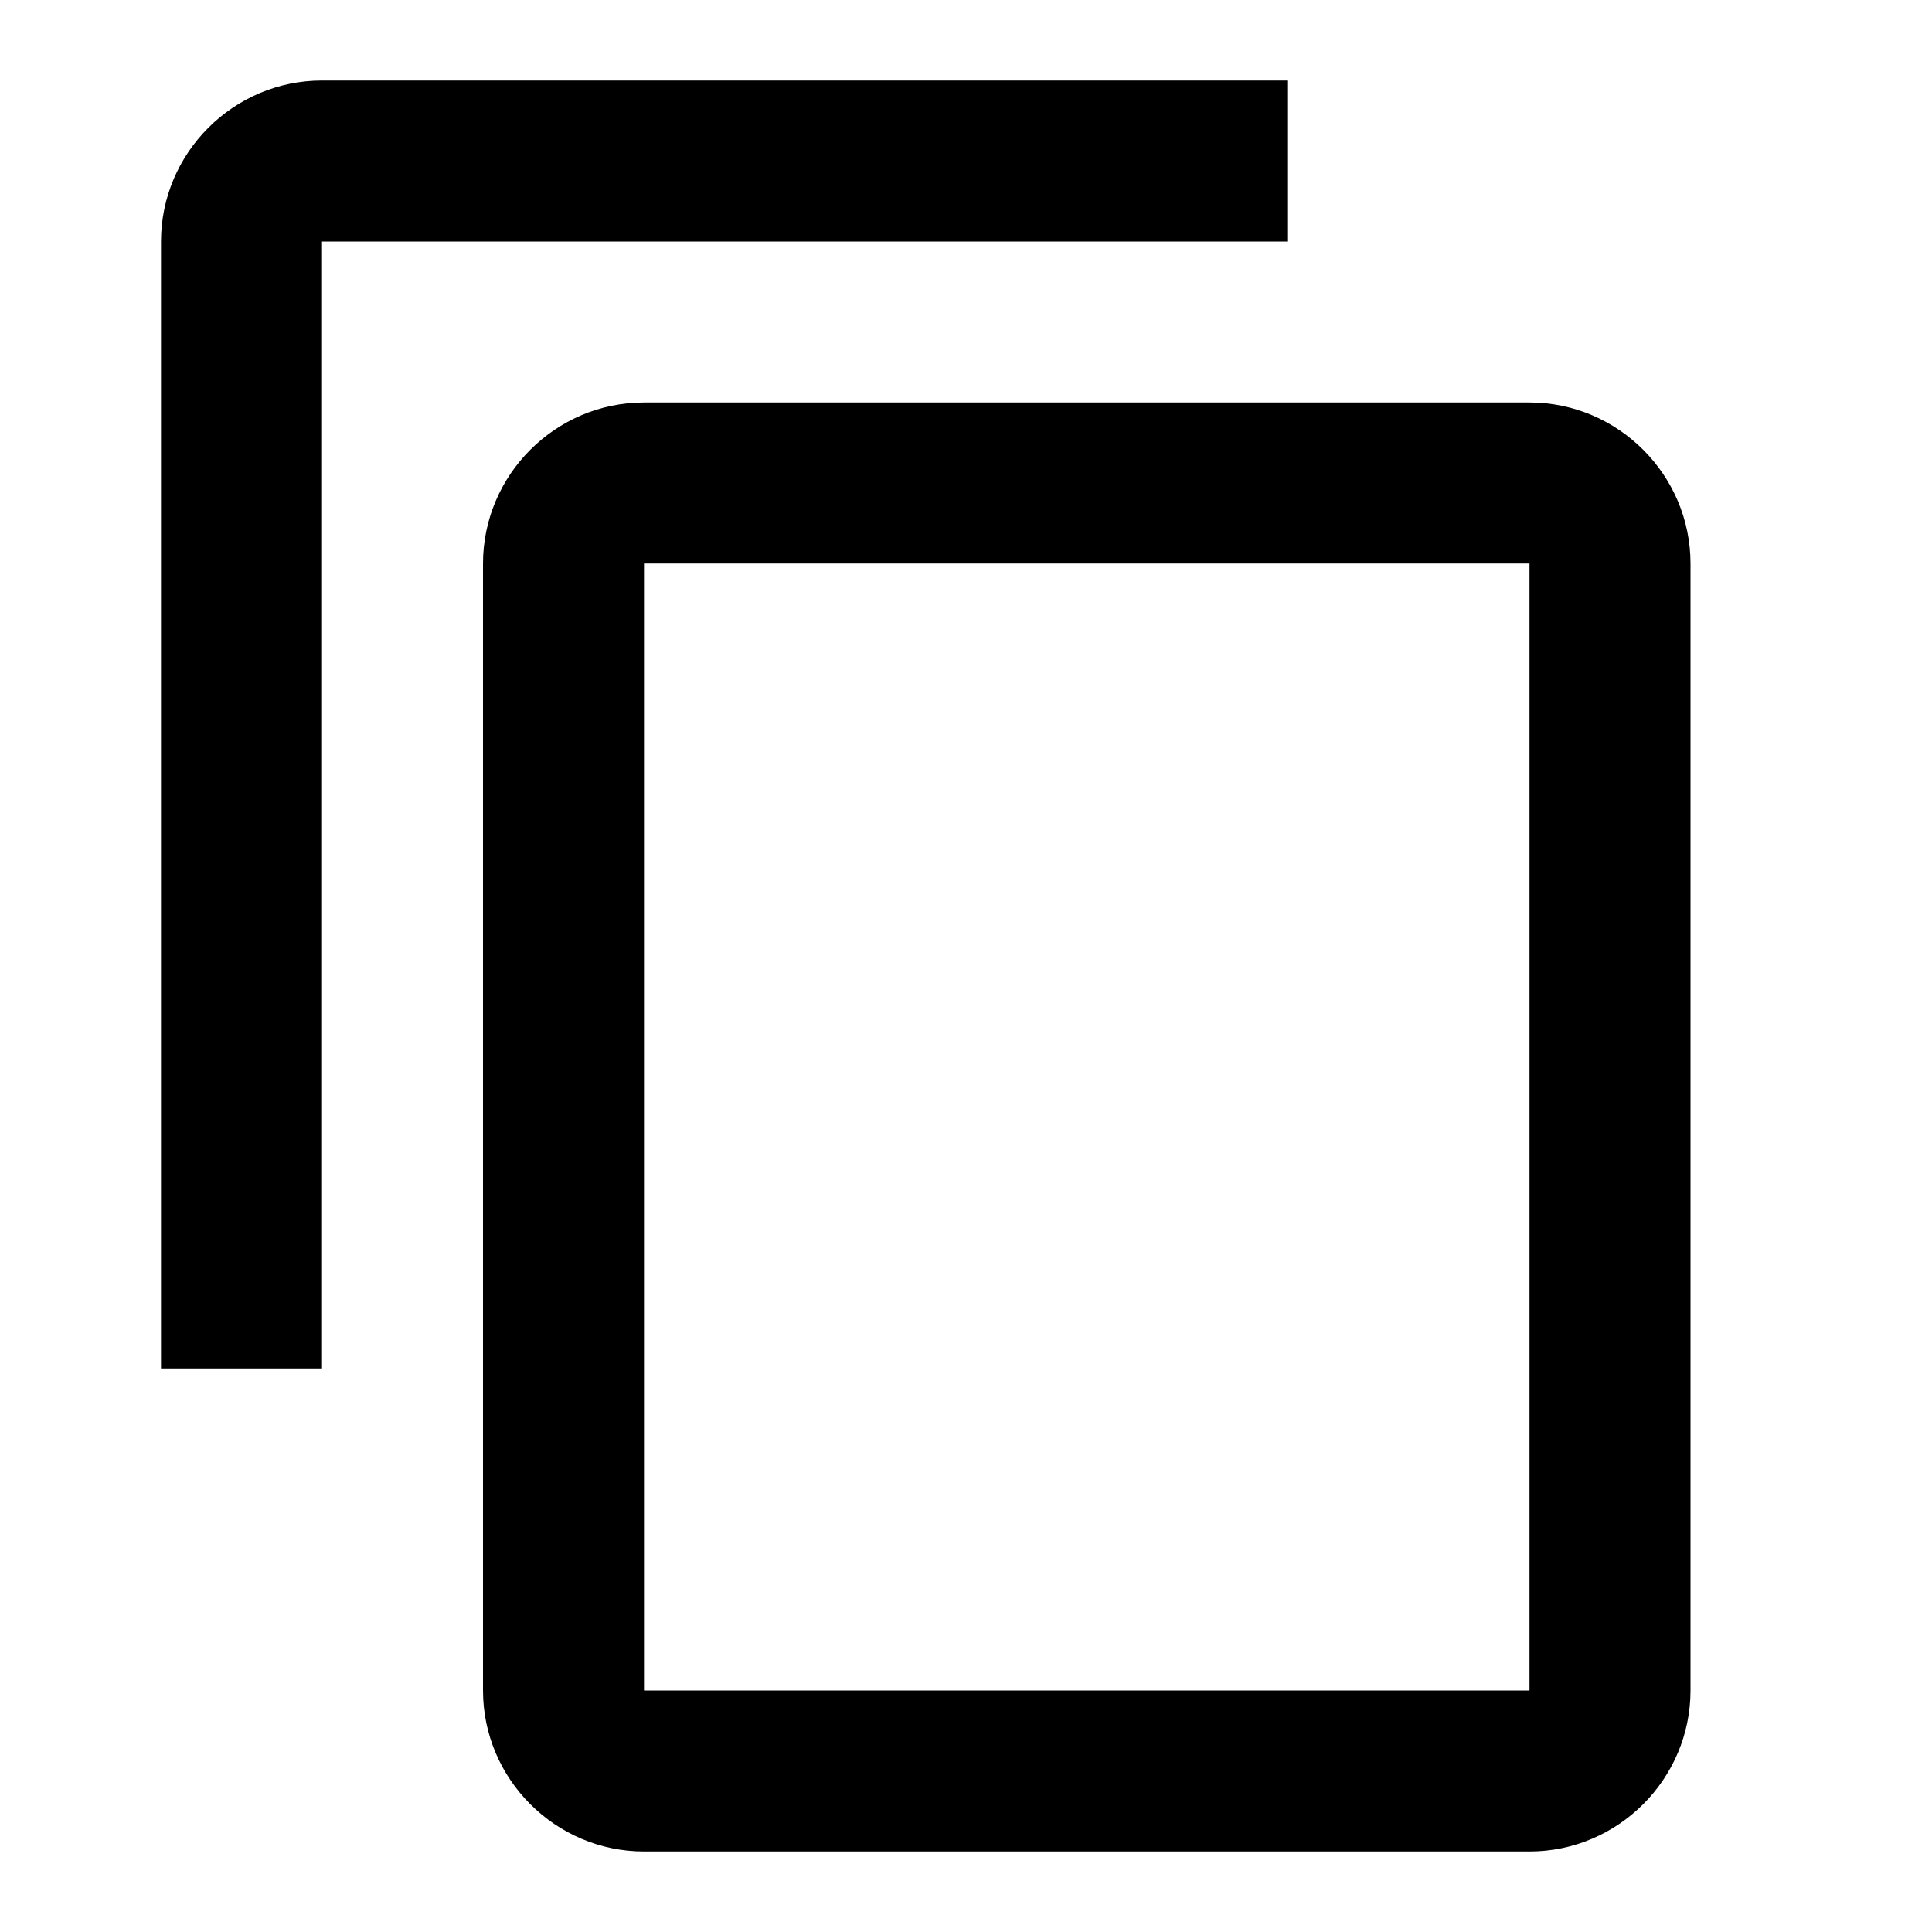
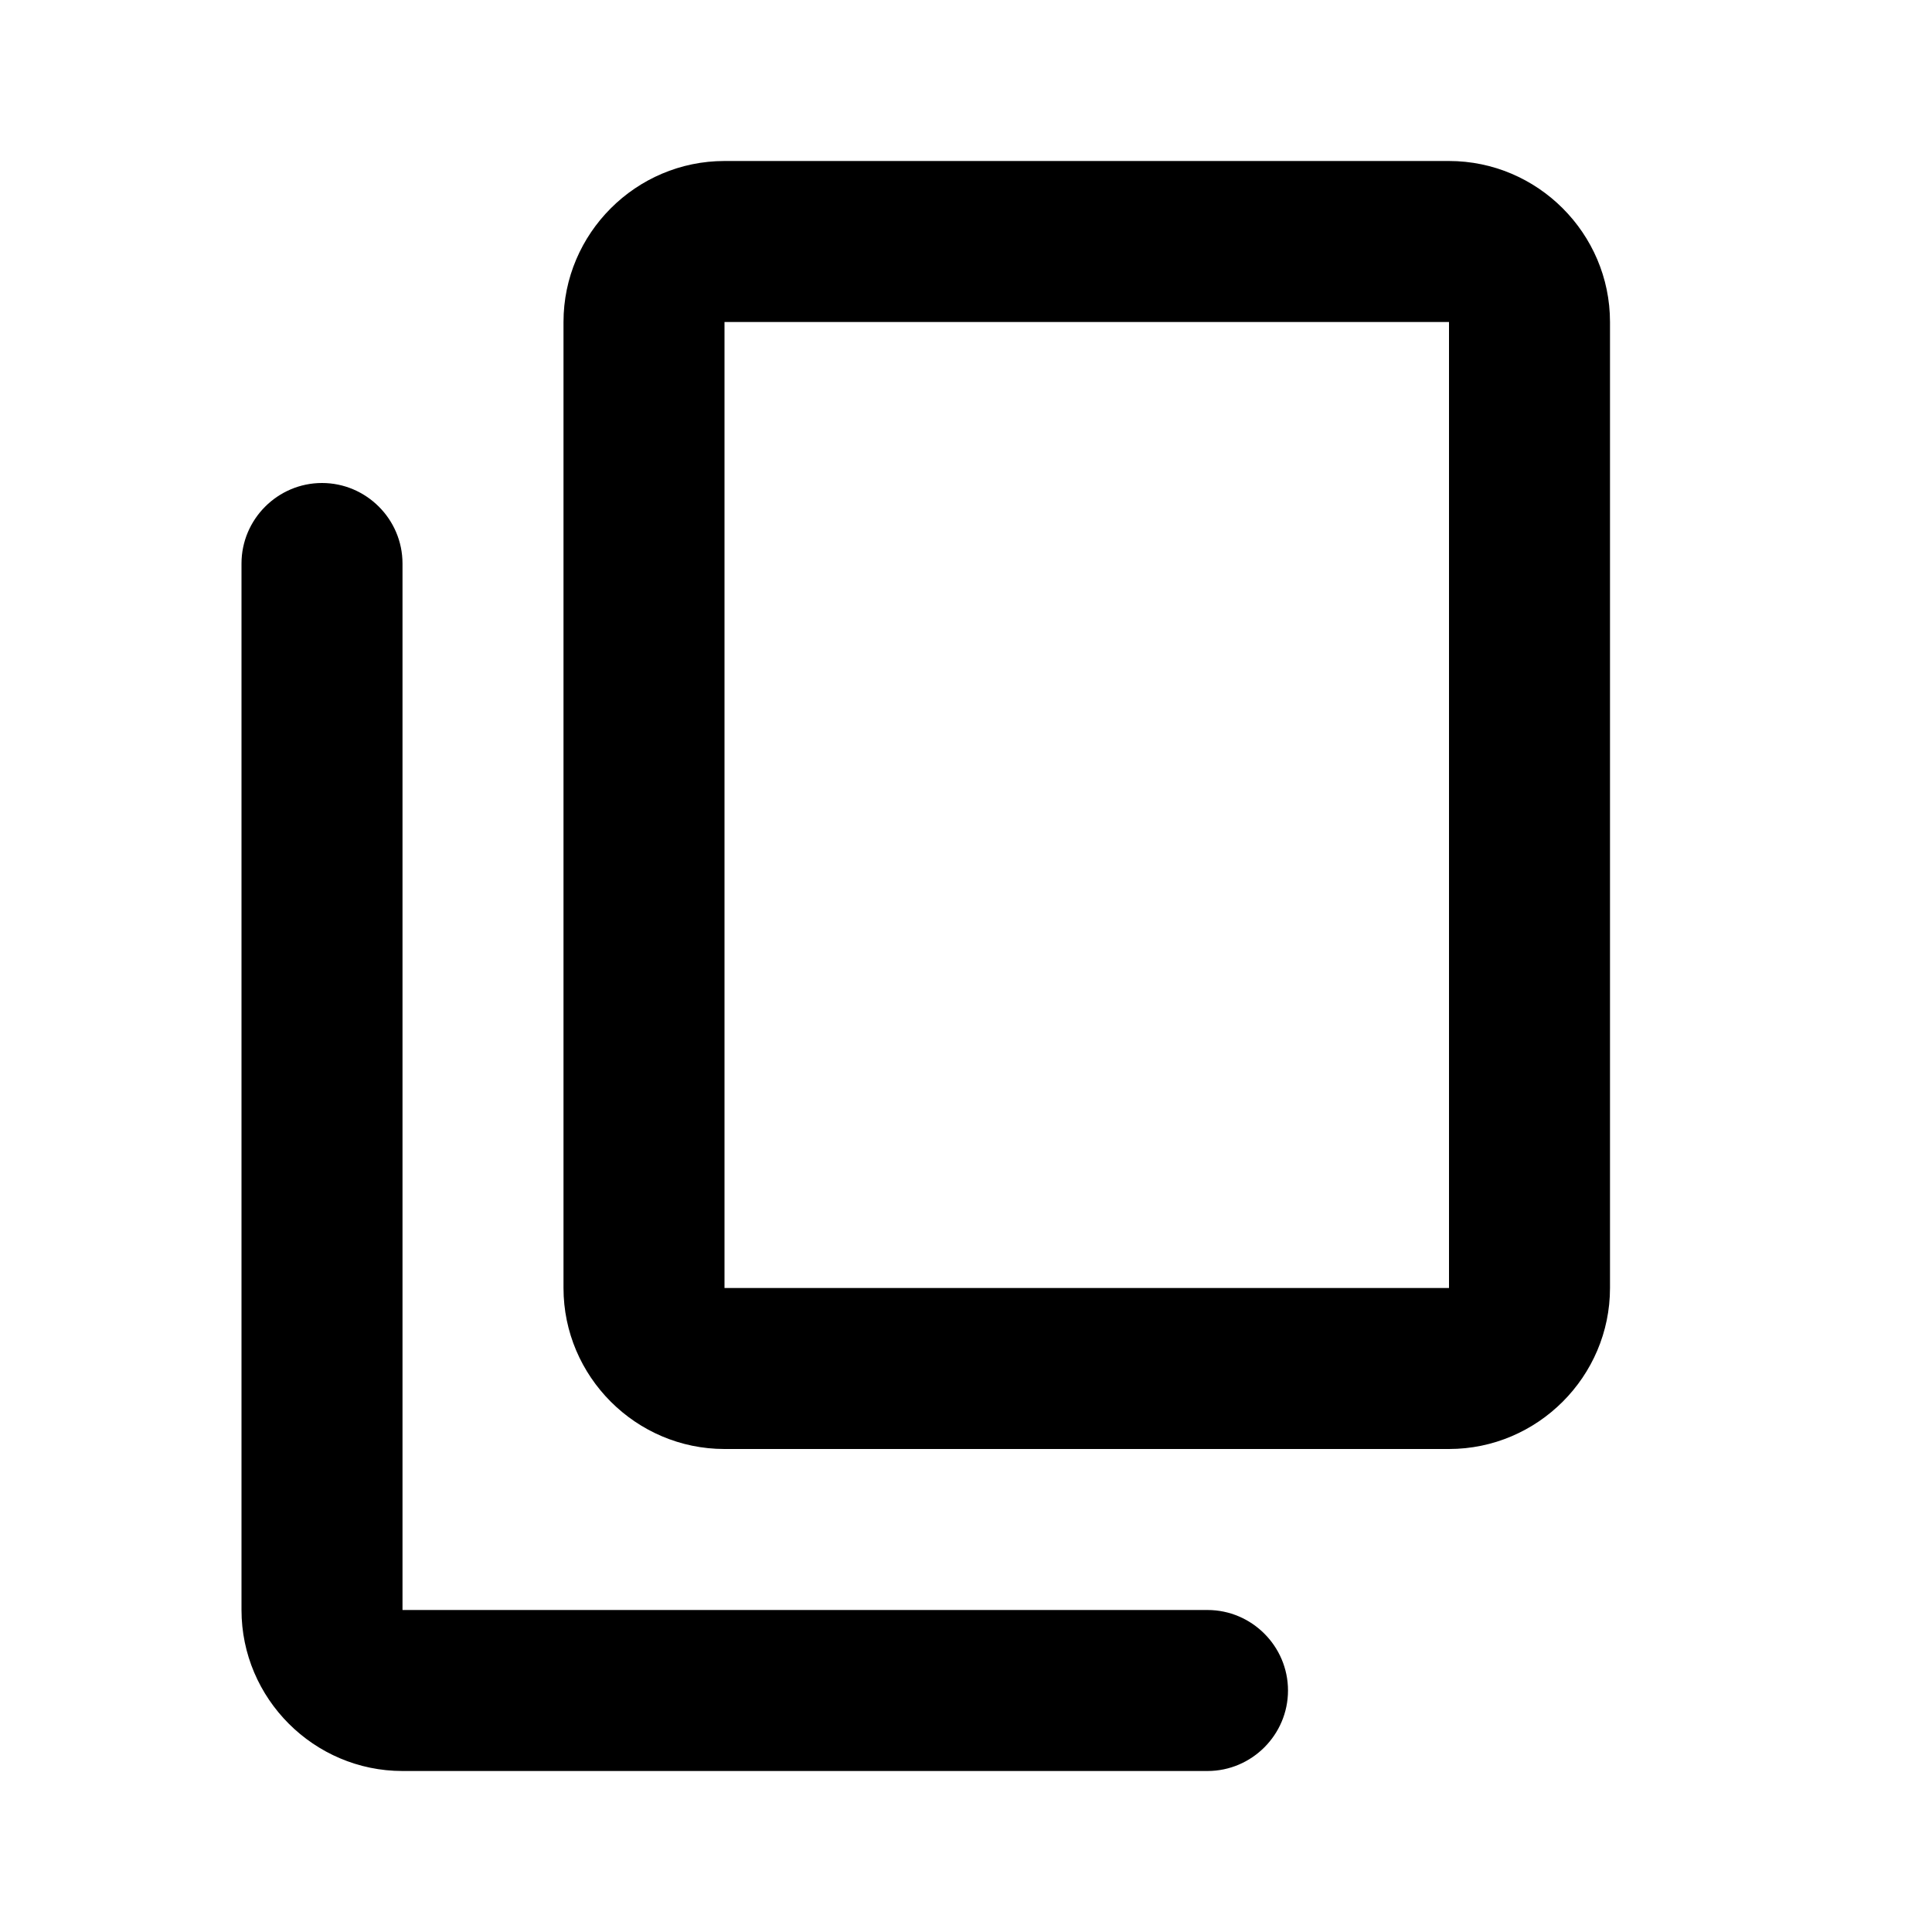
- <svg xmlns="http://www.w3.org/2000/svg" height="24px" viewBox="0 0 24 24" width="24px">
-   <path d="M16 1H4c-1.1 0-2 .9-2 2v14h2V3h12V1zm3 4H8c-1.1 0-2 .9-2 2v14c0 1.1.9 2 2 2h11c1.1 0 2-.9 2-2V7c0-1.1-.9-2-2-2zm0 16H8V7h11v14z" />
+ <svg xmlns="http://www.w3.org/2000/svg" width="24" height="24" viewBox="0 0 24 24" fill="currentColor">
+   <path d="M15 20H5V7C5 6.45 4.55 6 4 6C3.45 6 3 6.45 3 7V20C3 21.1 3.9 22 5 22H15C15.55 22 16 21.55 16 21C16 20.45 15.55 20 15 20ZM20 16V4C20 2.9 19.1 2 18 2H9C7.9 2 7 2.9 7 4V16C7 17.1 7.9 18 9 18H18C19.1 18 20 17.1 20 16ZM18 16H9V4H18V16Z" />
</svg>
